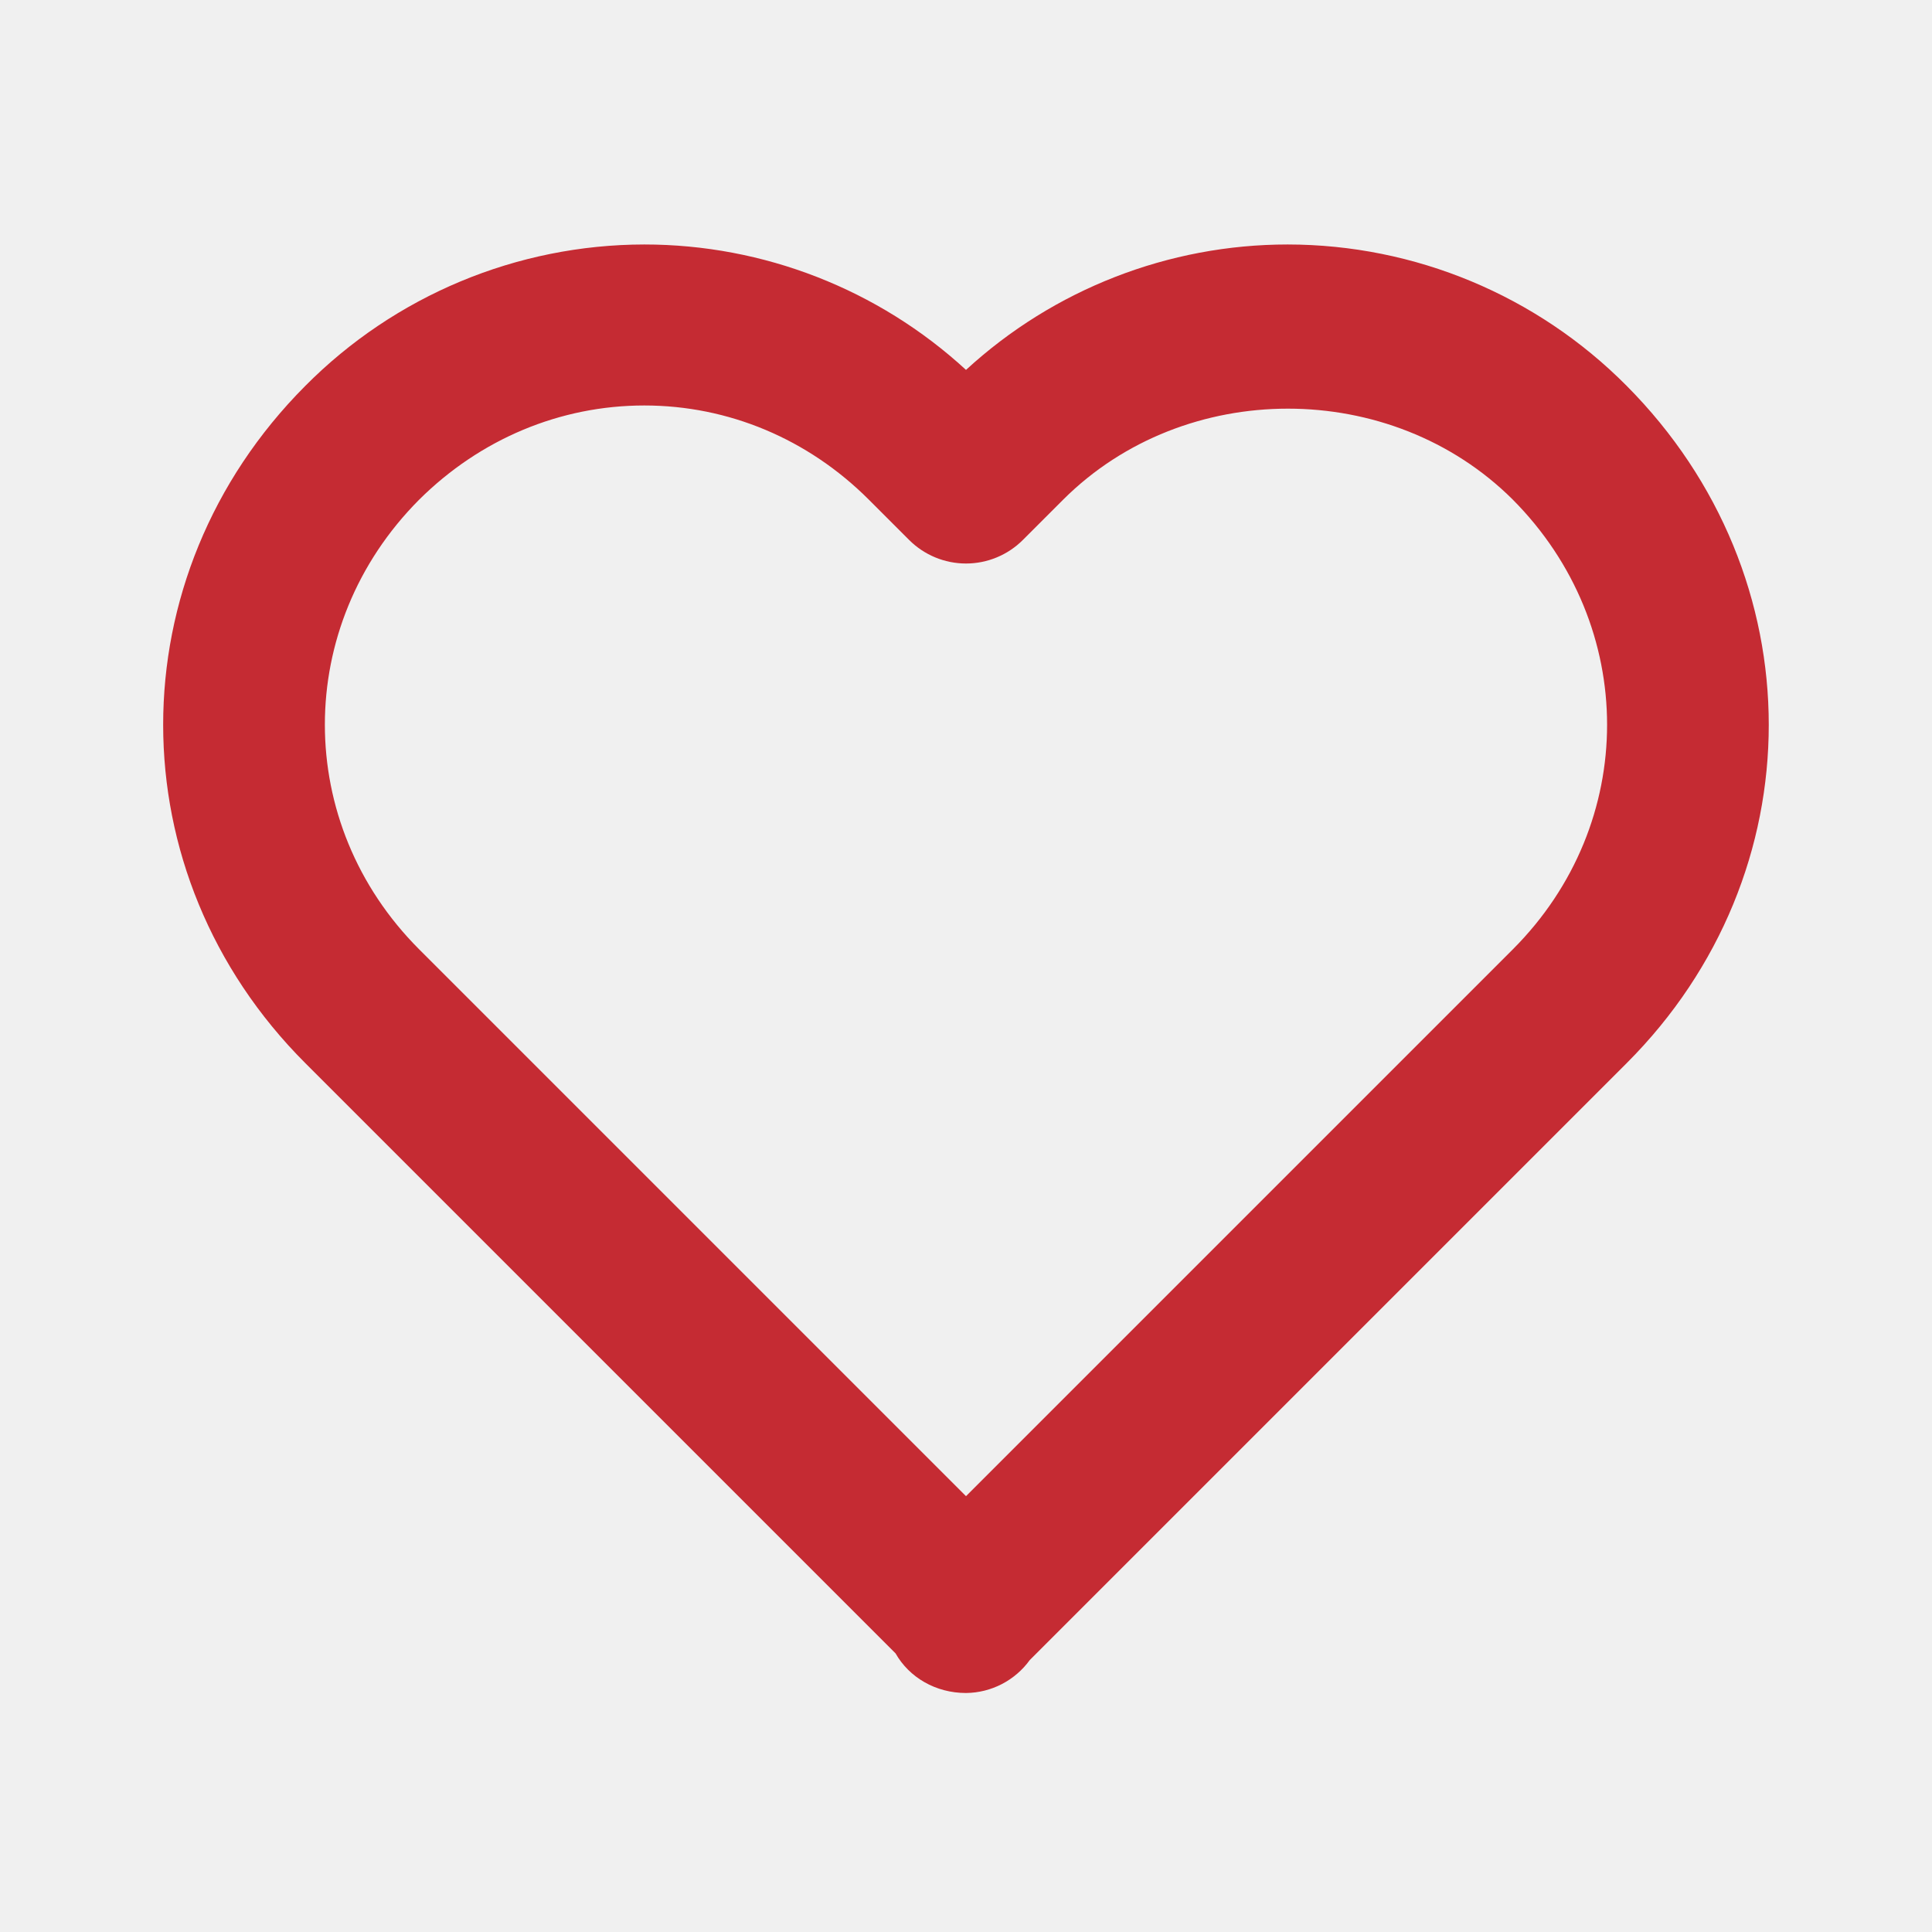
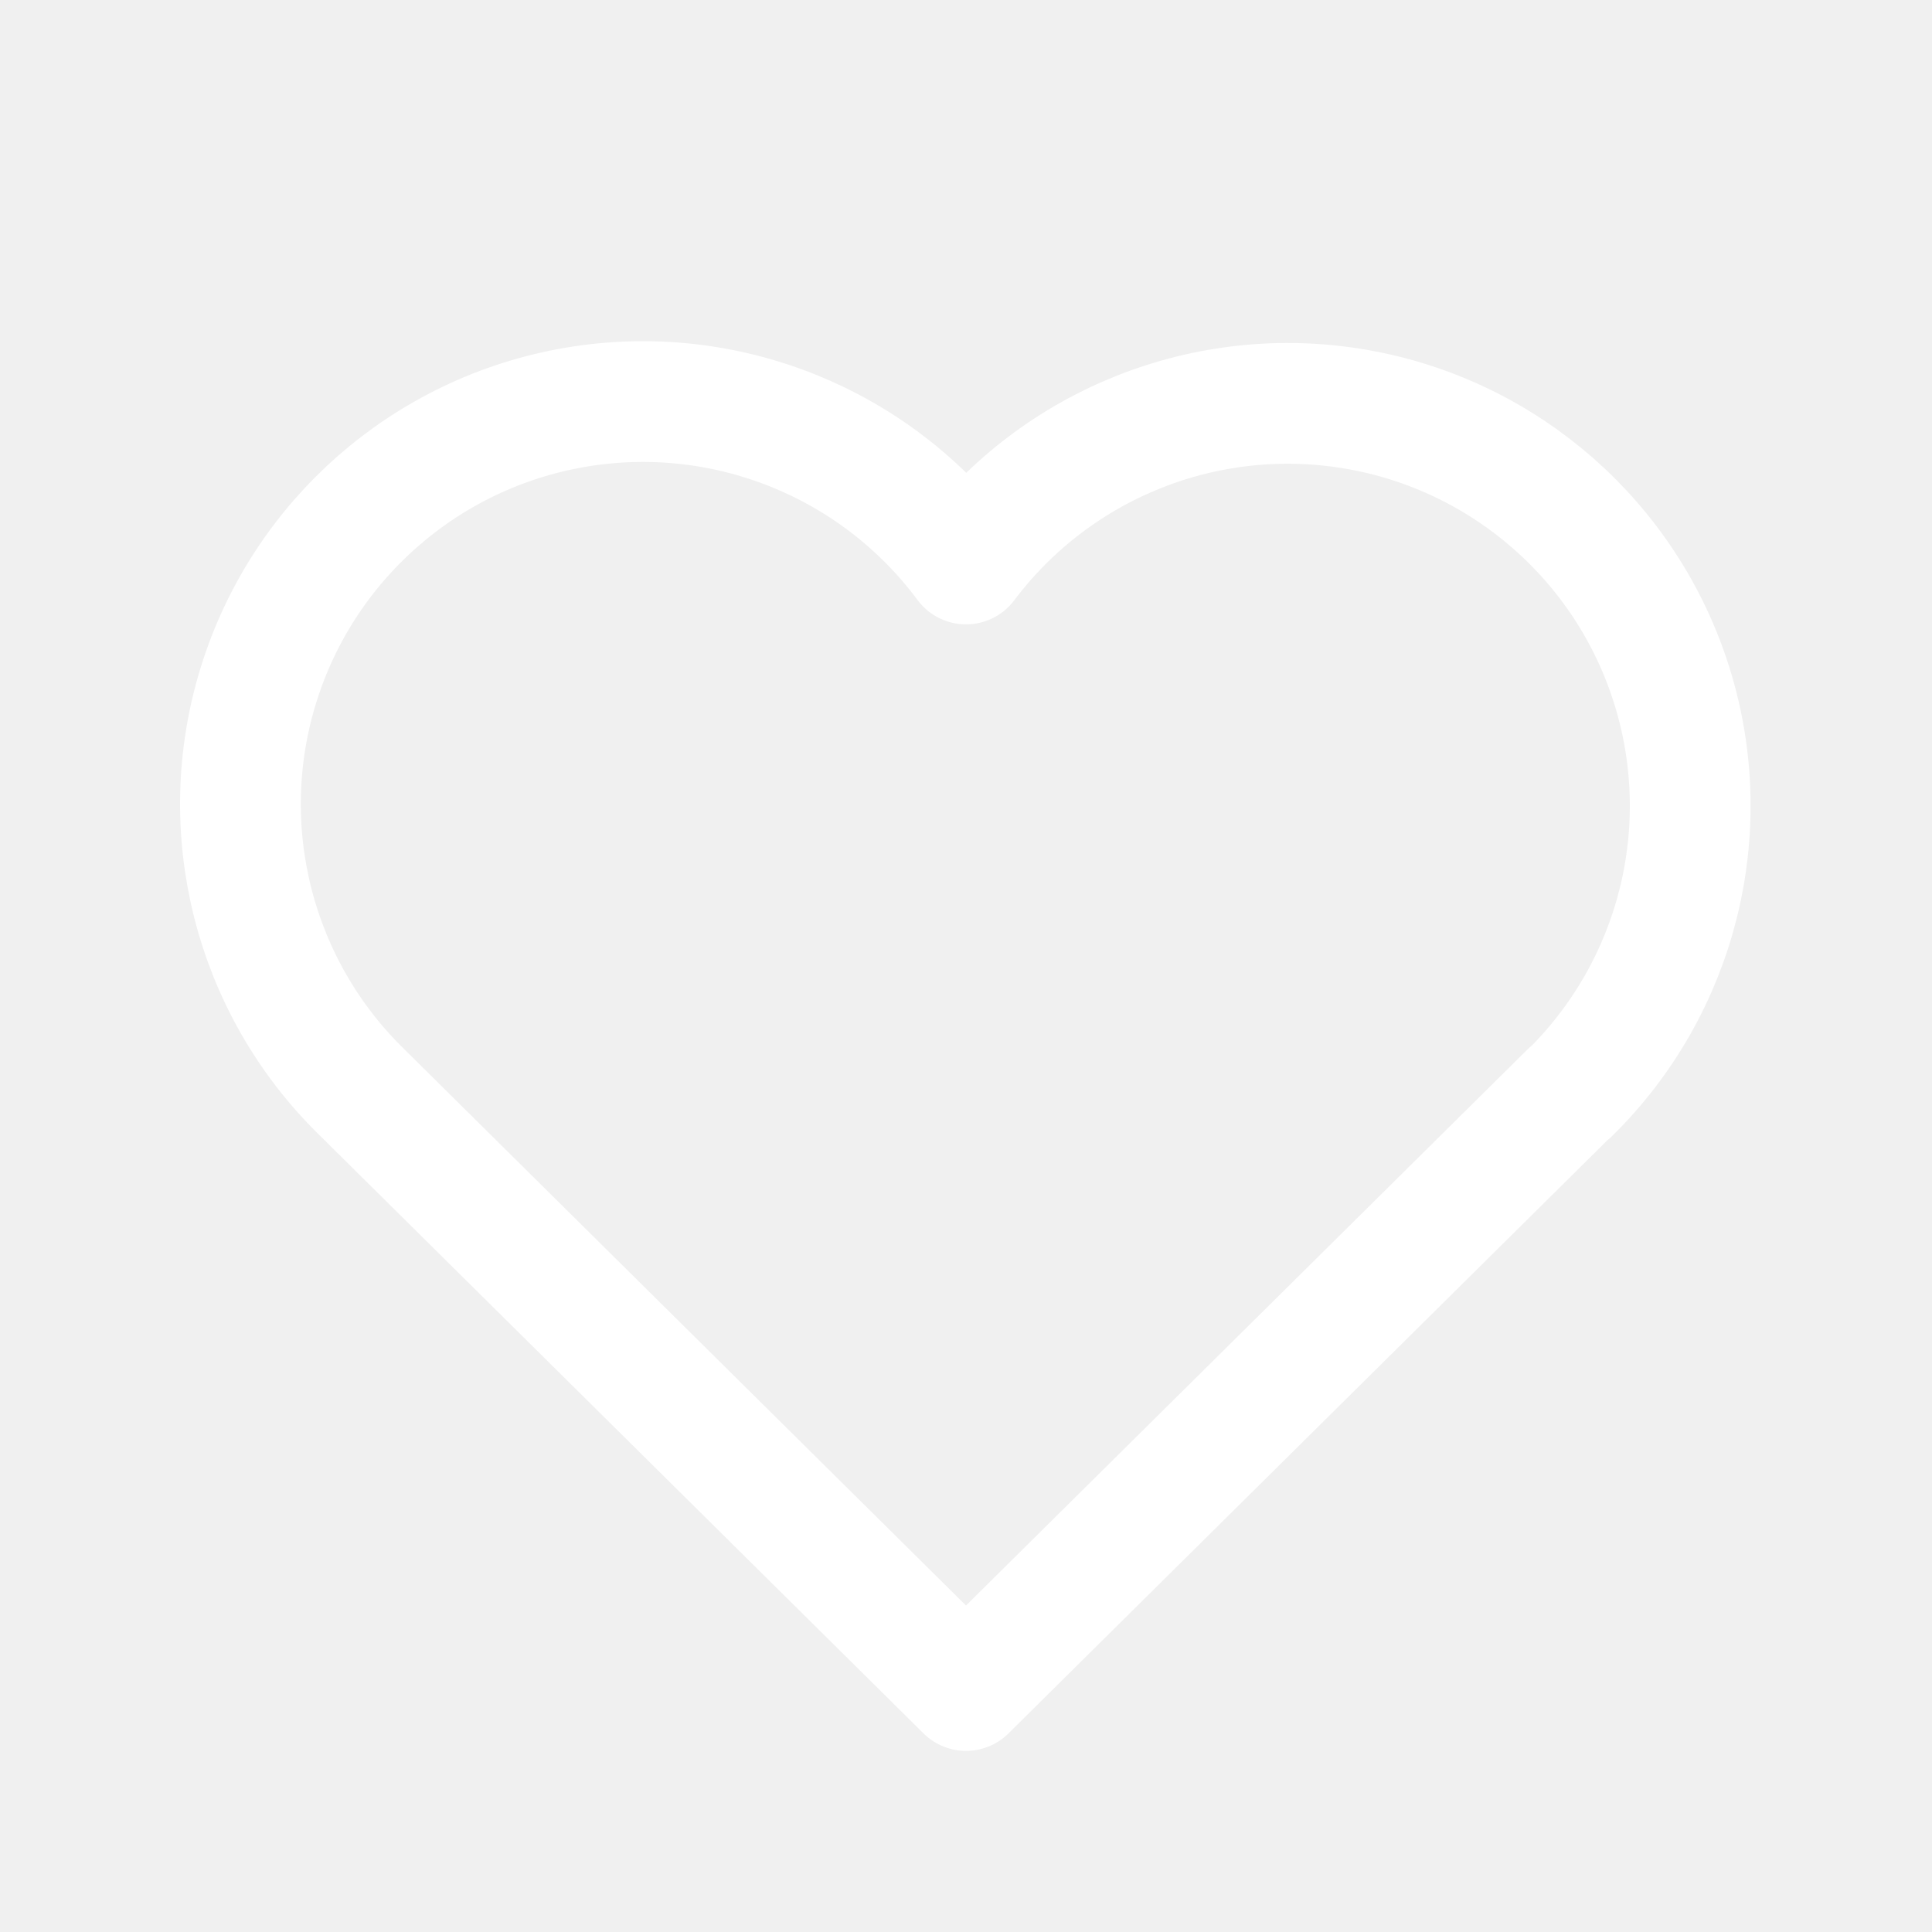
- <svg xmlns="http://www.w3.org/2000/svg" width="24" height="24" viewBox="0 0 24 24" style="fill: #c52b33;transform: ;msFilter:;">
-   <path d="M12 4.595a5.904 5.904 0 0 0-3.996-1.558 5.942 5.942 0 0 0-4.213 1.758c-2.353 2.363-2.352 6.059.002 8.412l7.332 7.332c.17.299.498.492.875.492a.99.99 0 0 0 .792-.409l7.415-7.415c2.354-2.354 2.354-6.049-.002-8.416a5.938 5.938 0 0 0-4.209-1.754A5.906 5.906 0 0 0 12 4.595zm6.791 1.61c1.563 1.571 1.564 4.025.002 5.588L12 18.586l-6.793-6.793c-1.562-1.563-1.561-4.017-.002-5.584.76-.756 1.754-1.172 2.799-1.172s2.035.416 2.789 1.17l.5.5a.999.999 0 0 0 1.414 0l.5-.5c1.512-1.509 4.074-1.505 5.584-.002z" />
+ <svg xmlns="http://www.w3.org/2000/svg" class="icon icon-tabler icon-tabler-heart" width="40" height="40" viewBox="0 0 24 24" stroke-width="1.5" stroke="#ffffff" fill="none" stroke-linecap="round" stroke-linejoin="round">
+   <path stroke="none" d="M0 0h24v24H0z" fill="none" />
+   <path d="M19.5 13.572l-7.5 7.428l-7.5 -7.428m0 0a5 5 0 1 1 7.5 -6.566a5 5 0 1 1 7.5 6.572" />
</svg>
